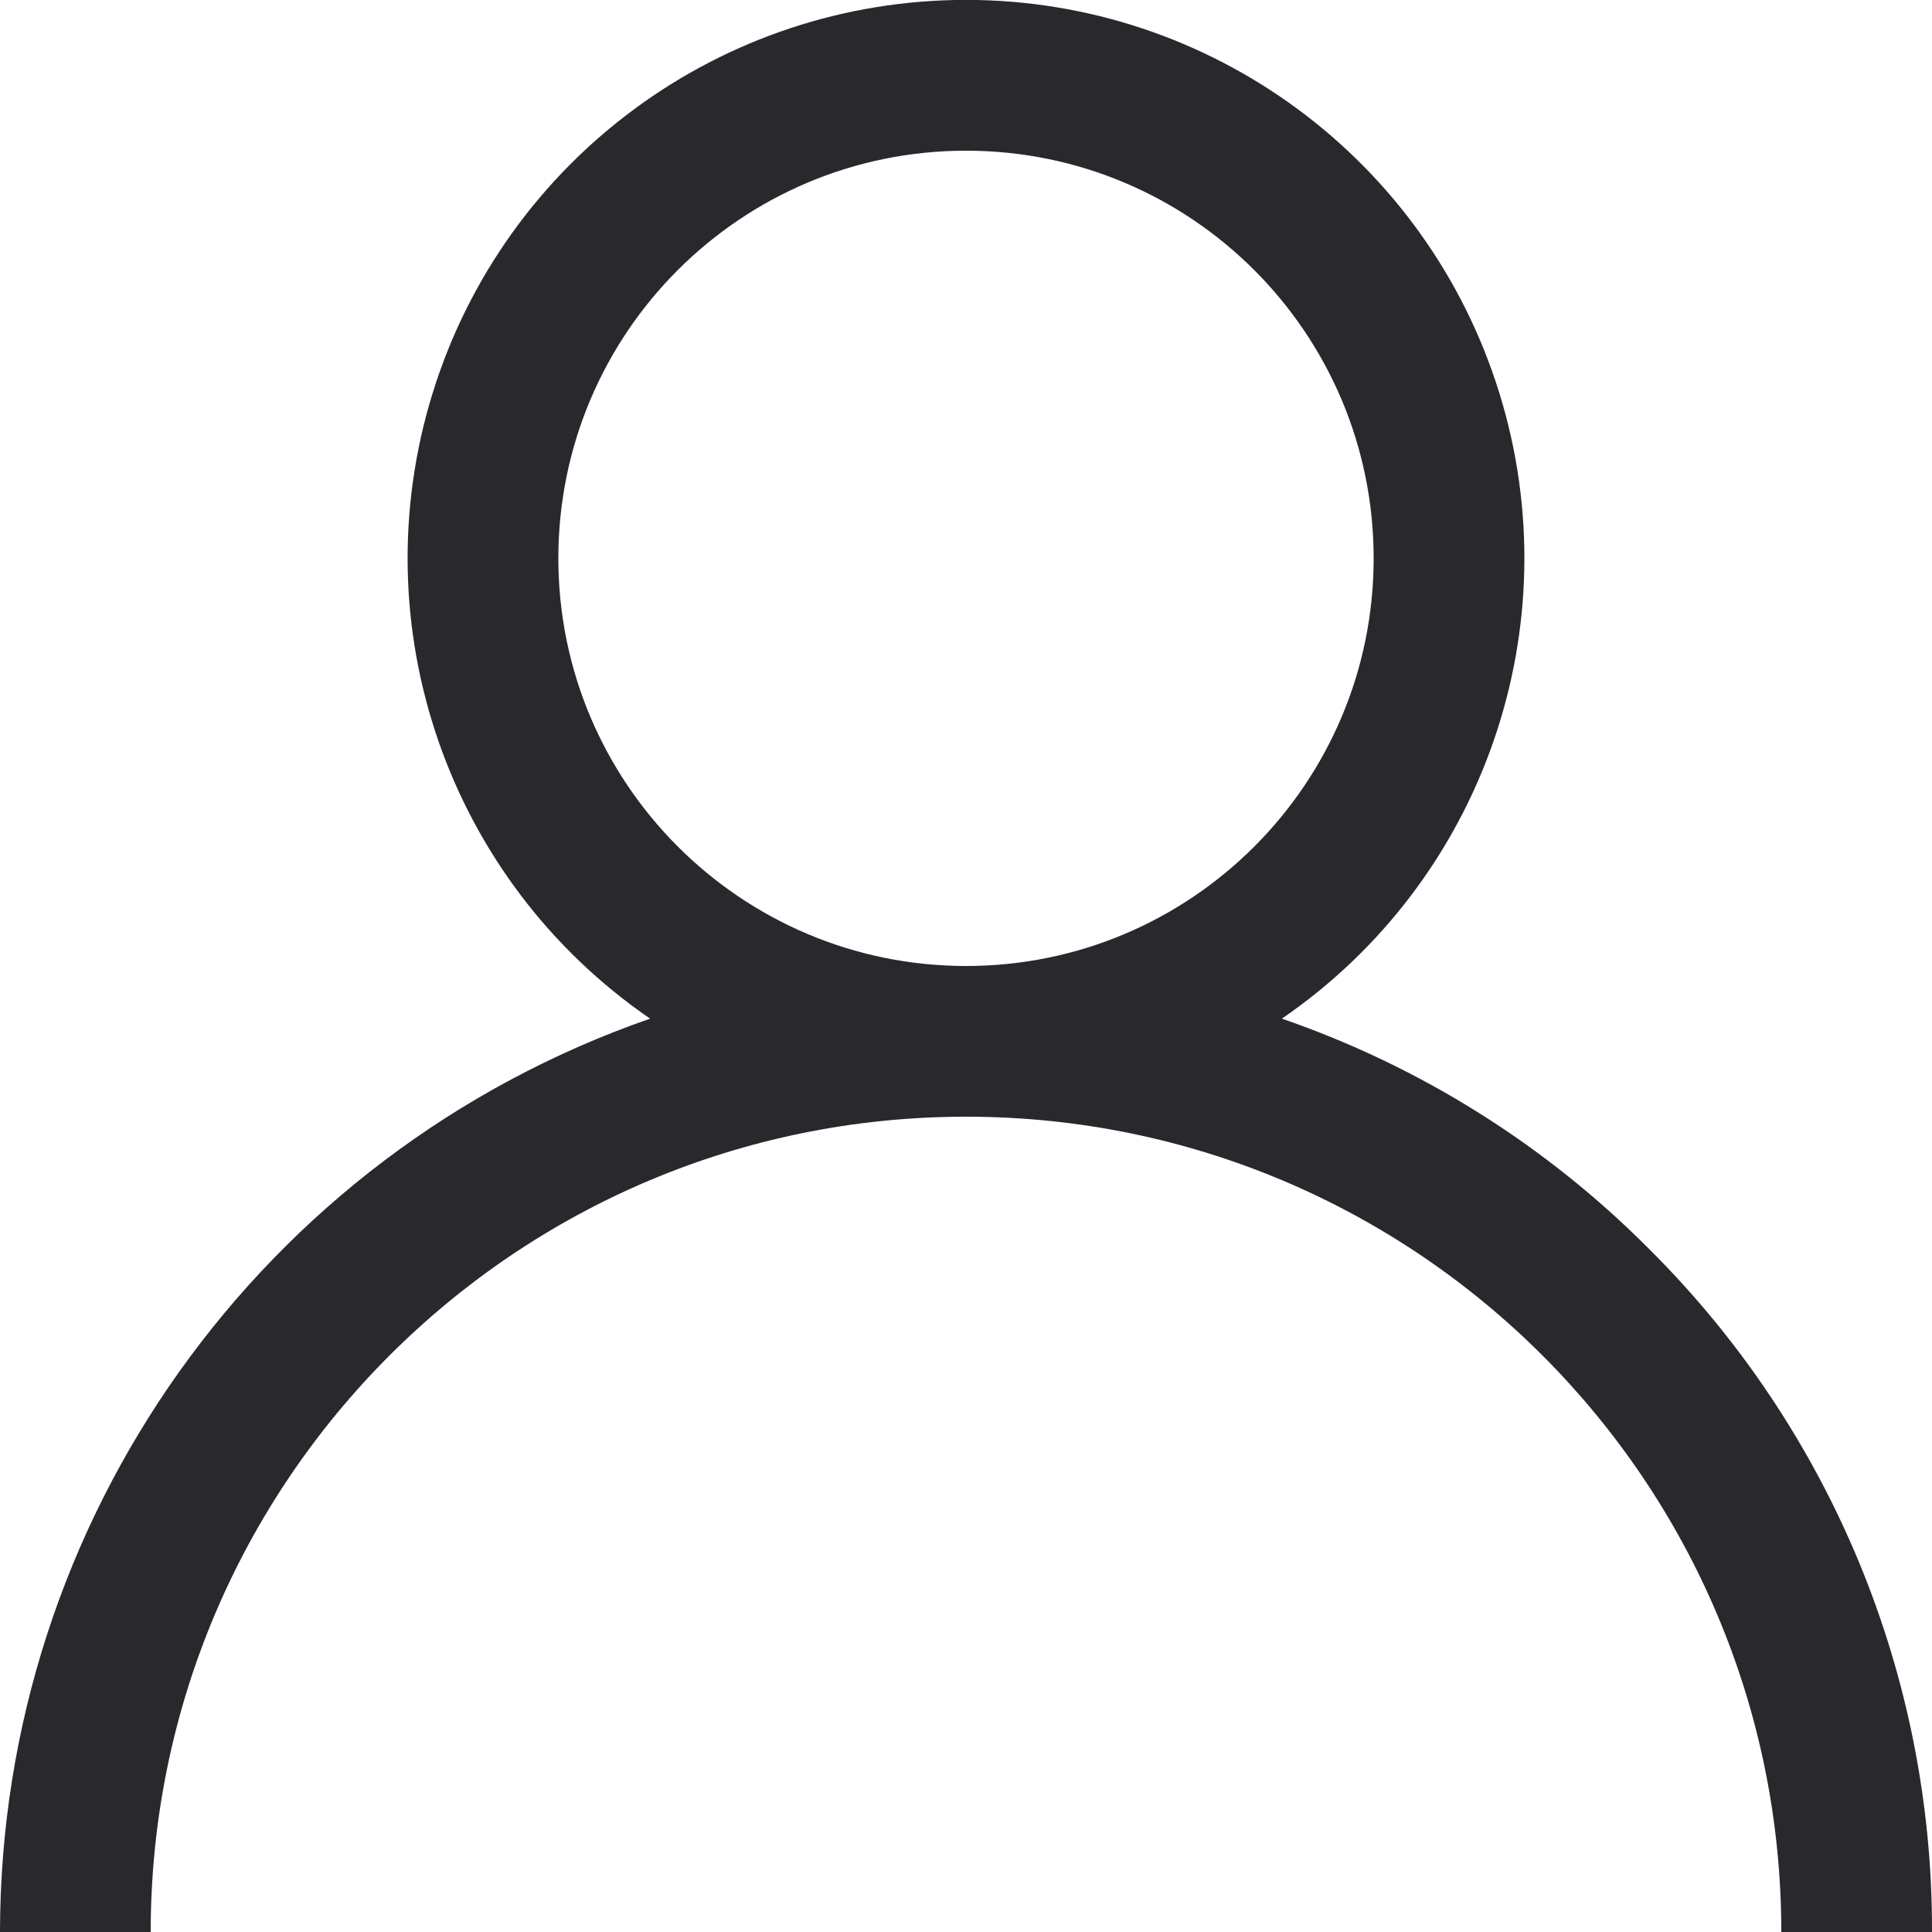
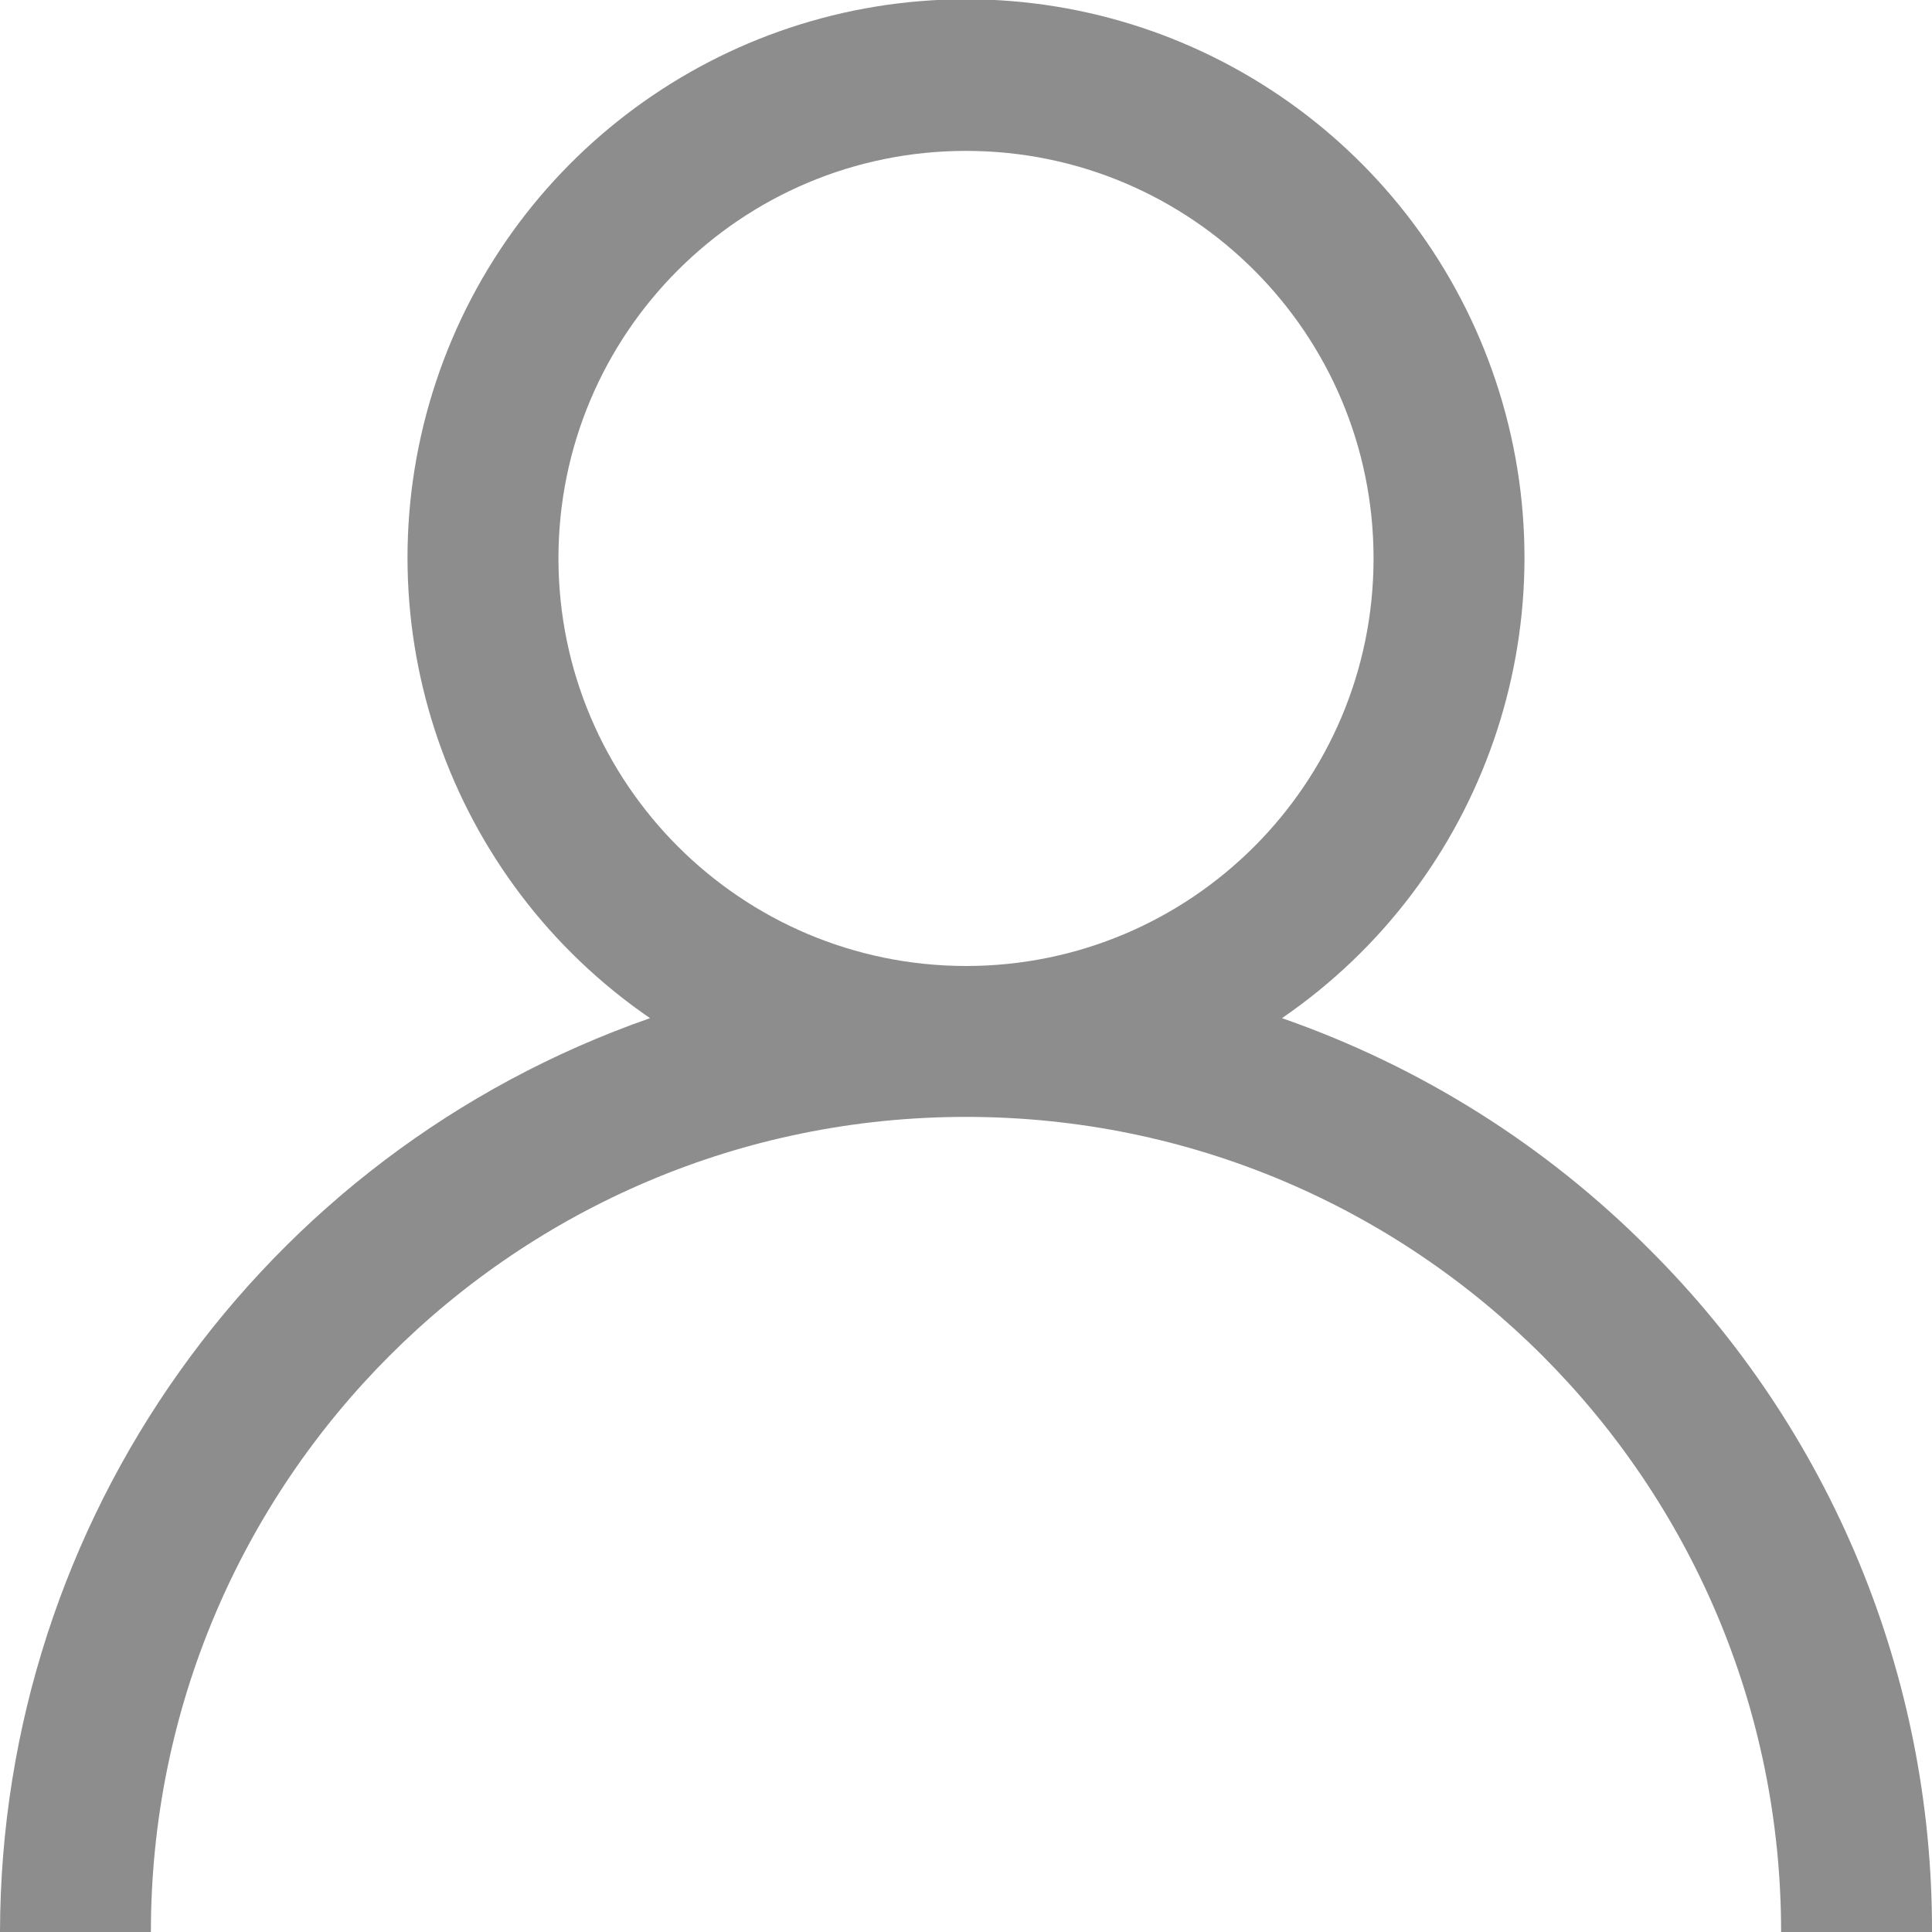
<svg xmlns="http://www.w3.org/2000/svg" width="20" height="20" viewBox="0 0 20 20">
  <defs>
    <style>
      .cls-1 {
-         fill: #29282d;
+         fill: #8d8d8d;
        fill-rule: evenodd;
      }
    </style>
  </defs>
-   <path id="user" class="cls-1" d="M1392.07,57.928a9.923,9.923,0,0,0-3.8-2.383,5.78,5.78,0,1,0-6.54,0A10.018,10.018,0,0,0,1375,65h1.56a8.44,8.44,0,0,1,16.88,0H1395A9.931,9.931,0,0,0,1392.07,57.928Zm-11.29-7.148A4.22,4.22,0,1,1,1385,55,4.222,4.222,0,0,1,1380.78,50.78Z" transform="translate(-1375 -45)" />
+   <path class="cls-1" d="M832.071,6018.93a9.992,9.992,0,0,0-3.8-2.39,5.781,5.781,0,1,0-6.542,0A10.038,10.038,0,0,0,815,6026h1.562a8.438,8.438,0,1,1,16.876,0H835A9.935,9.935,0,0,0,832.071,6018.93Zm-11.29-7.15A4.219,4.219,0,1,1,825,6016,4.223,4.223,0,0,1,820.781,6011.78Z" transform="translate(-815 -6006)" />
</svg>
